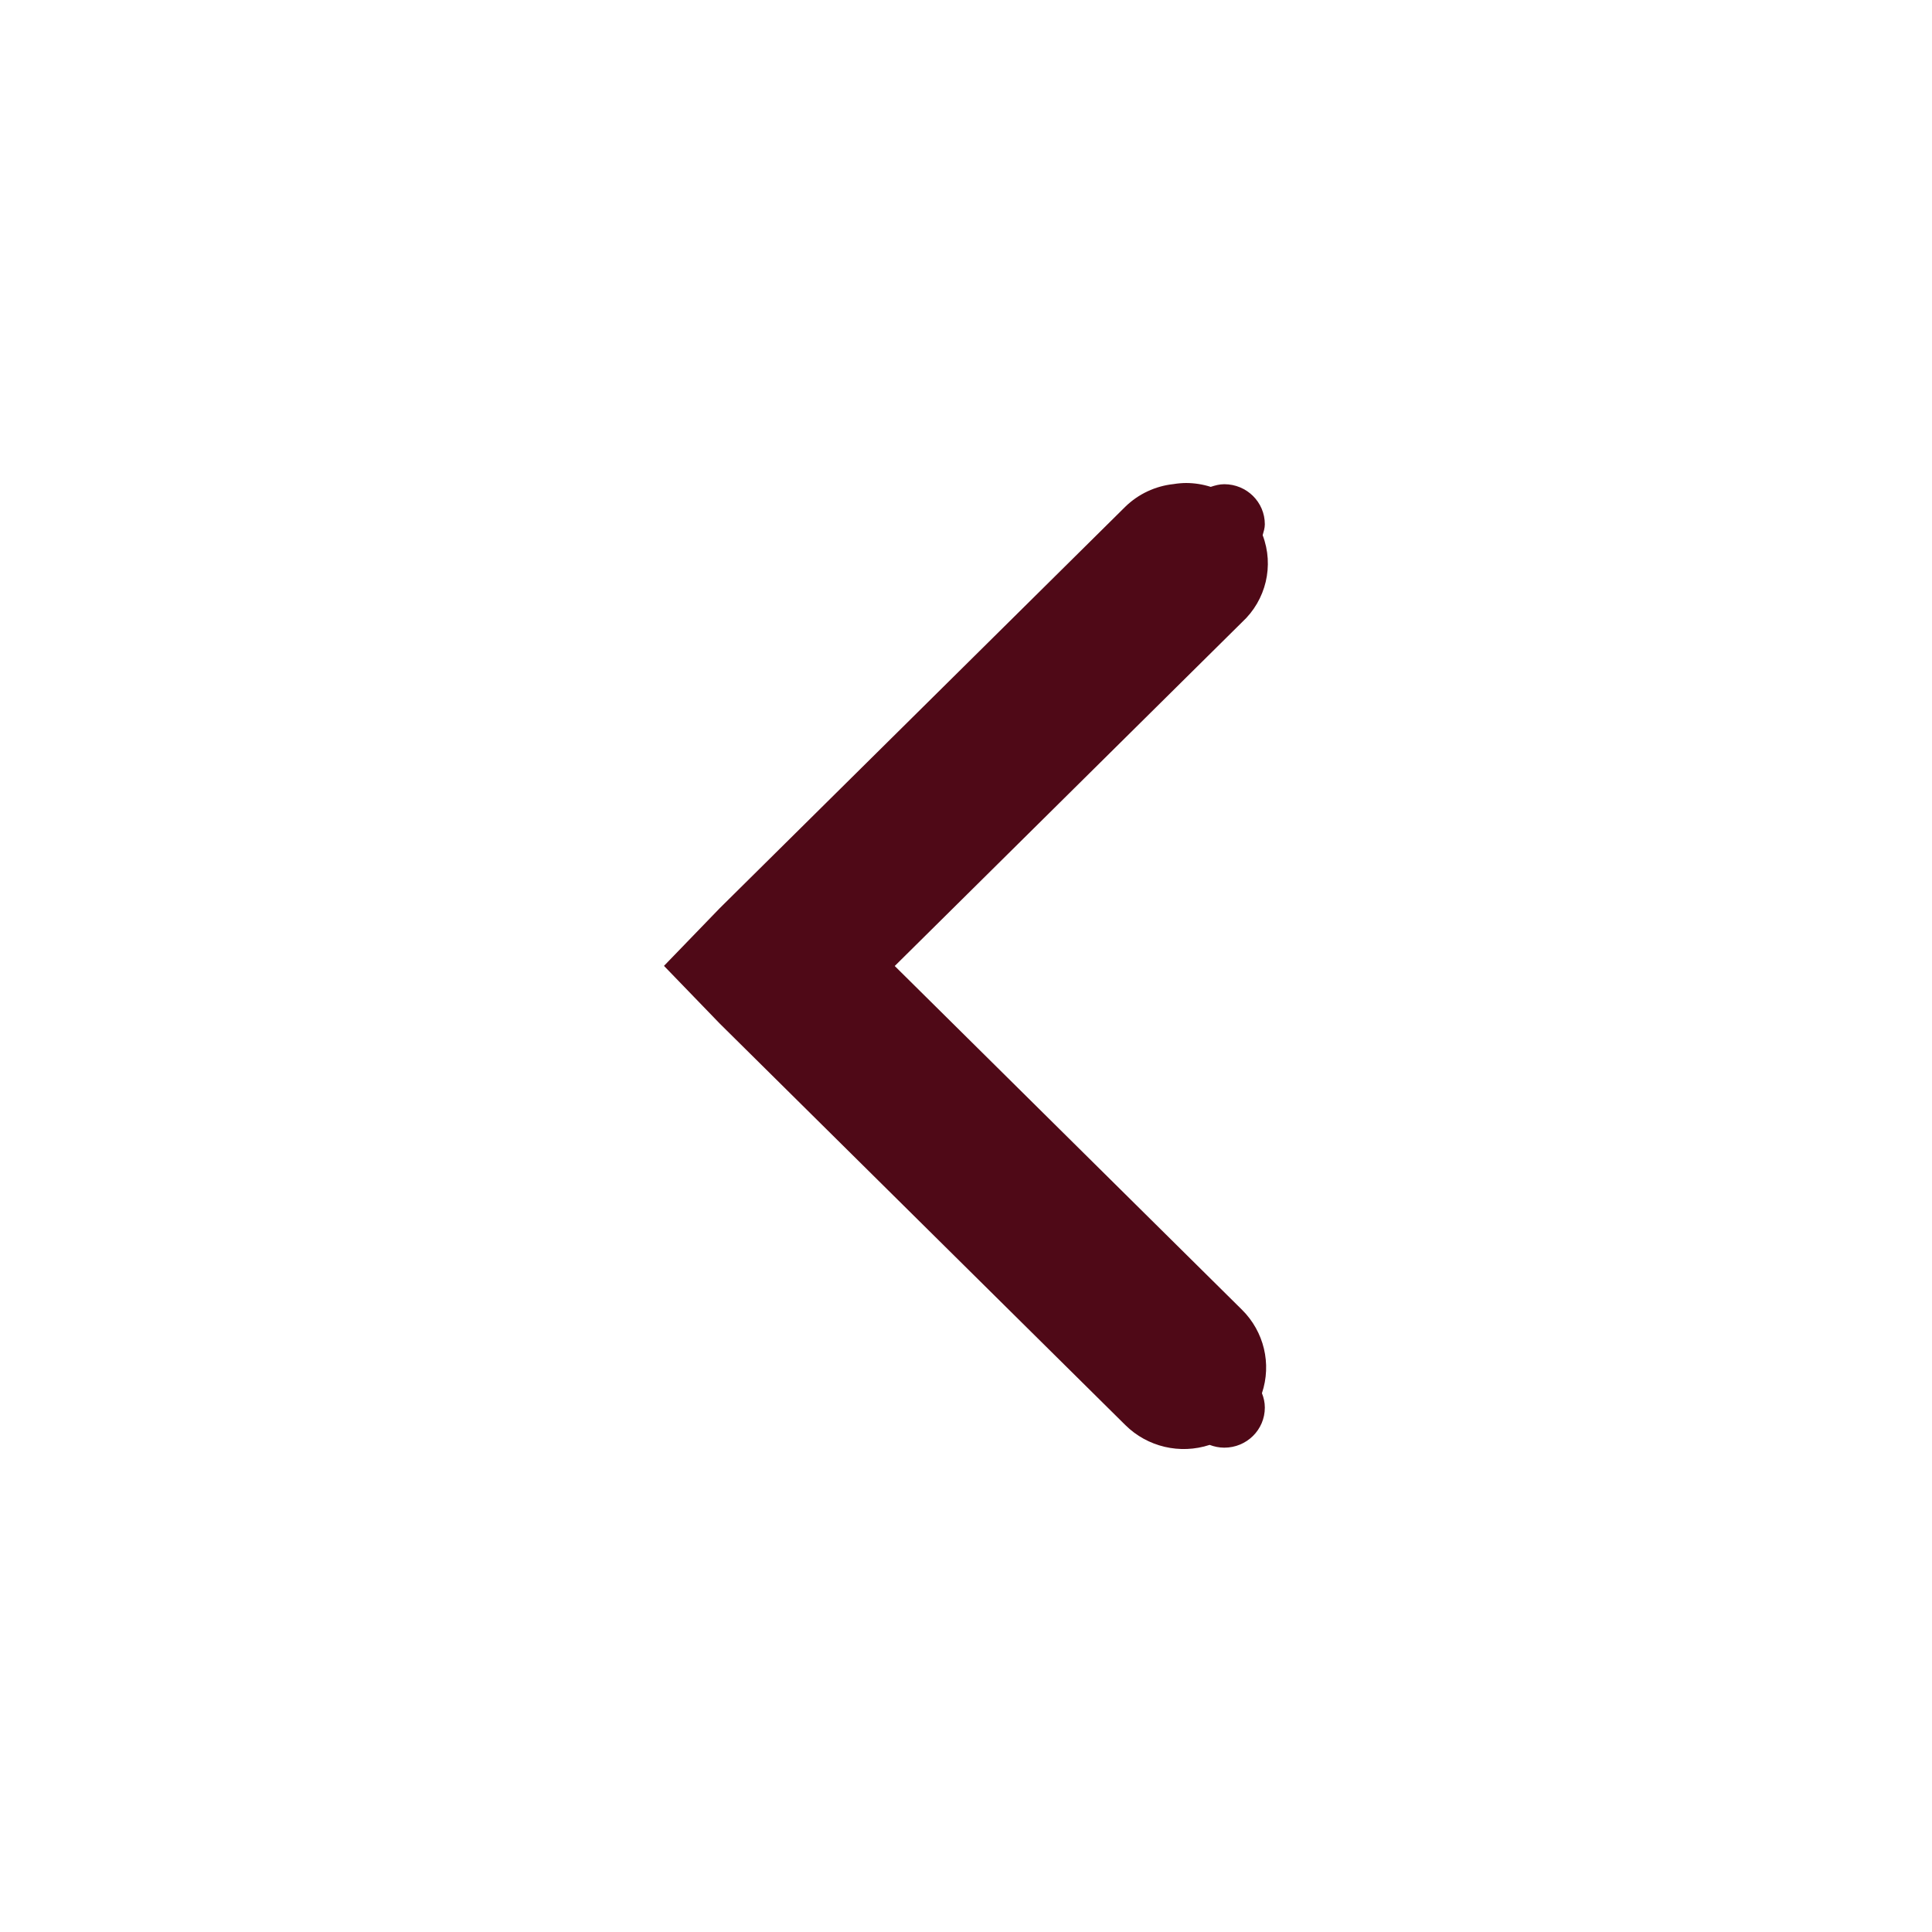
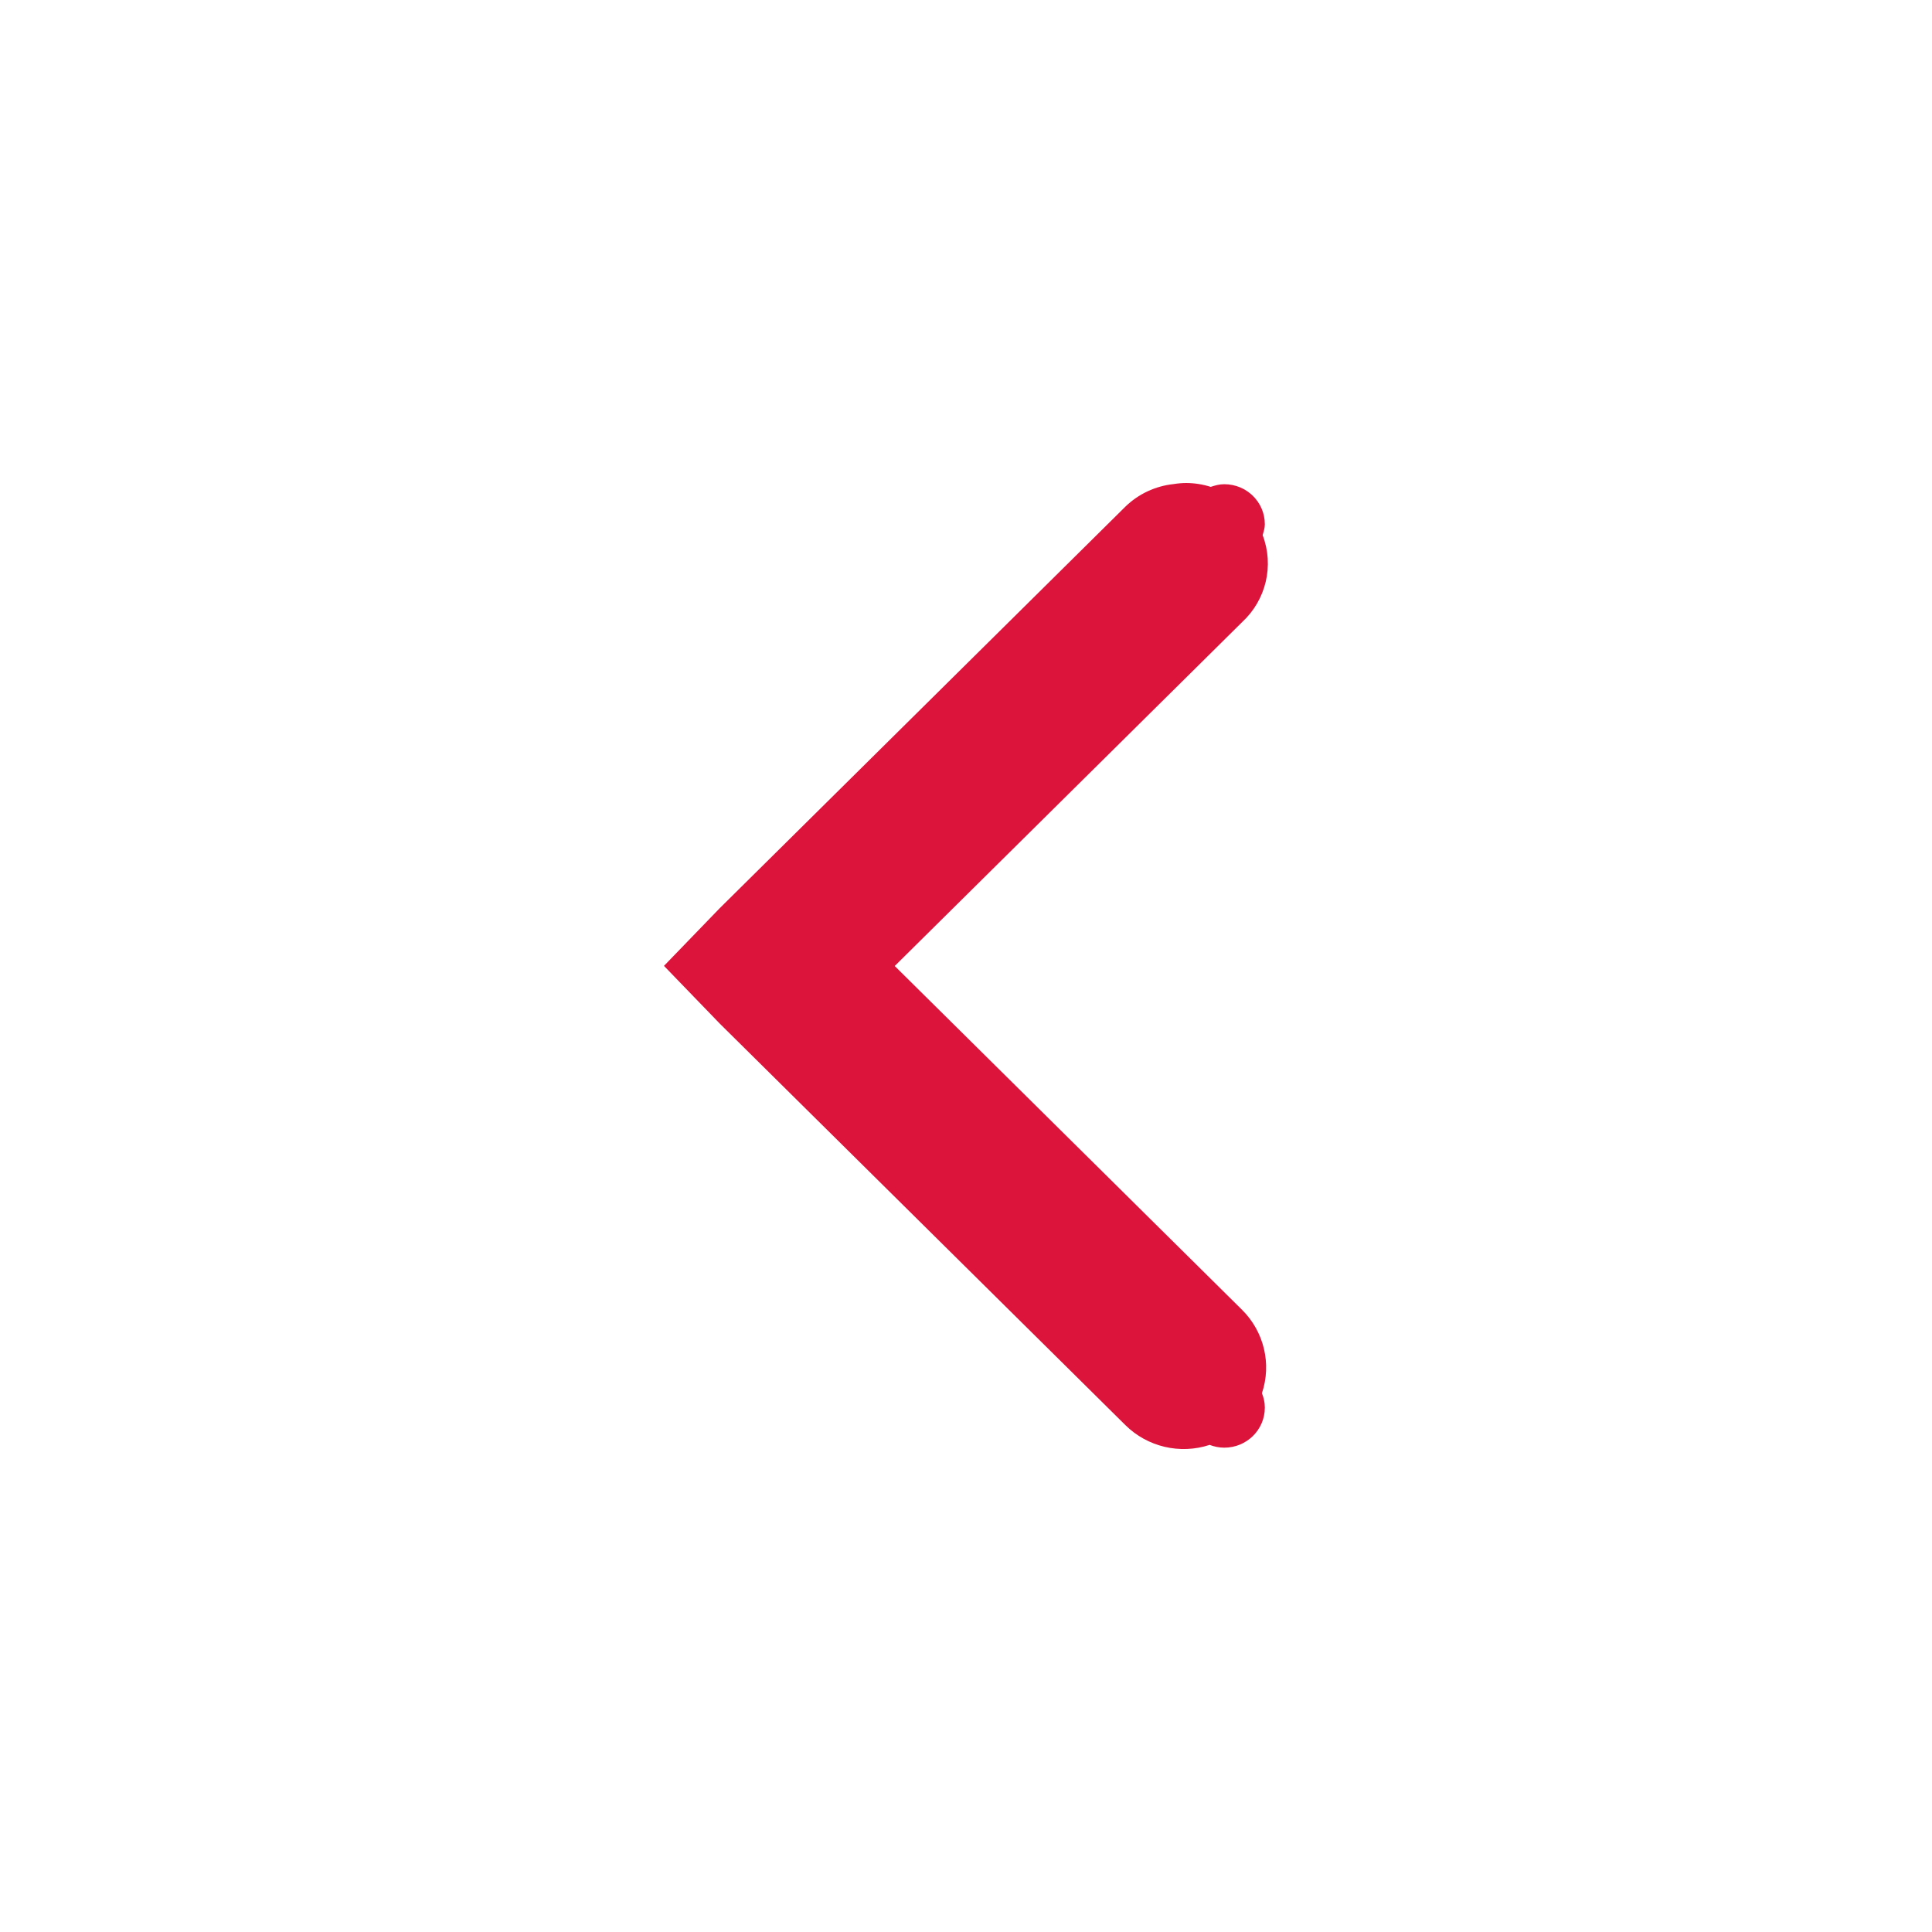
<svg xmlns="http://www.w3.org/2000/svg" height="16" id="svg7384" version="1.1" width="16">
  <defs id="defs7386" />
  <g id="layer9" style="display:inline" transform="translate(-100.0002,-747)" />
  <g id="layer10" transform="translate(-100.0002,-747)" />
  <g id="layer11" transform="translate(-100.0002,-747)" />
  <g id="layer13" transform="translate(-100.0002,-747)" />
  <g id="layer14" transform="translate(-100.0002,-747)" />
  <g id="layer15" style="display:inline" transform="translate(-100.0002,-747)" />
  <g id="g71291" style="display:inline" transform="translate(-100.0002,-747)" />
  <g id="g4953" style="display:inline" transform="translate(-100.0002,-747)" />
  <g id="layer12" style="display:inline" transform="translate(-100.0002,-747)">
-     <path style="color:#000000;font-style:normal;font-variant:normal;font-weight:normal;font-stretch:normal;font-size:medium;line-height:normal;font-family:Sans;-inkscape-font-specification:Sans;text-indent:0;text-align:start;text-decoration:none;text-decoration-line:none;letter-spacing:normal;word-spacing:normal;text-transform:none;direction:ltr;writing-mode:lr-tb;baseline-shift:baseline;text-anchor:start;display:inline;overflow:visible;visibility:visible;fill:#4f0917;fill-opacity:1;stroke:none;stroke-width:2;marker:none;enable-background:accumulate" d="m 109.823,751 a 0.672,0.665 0 0 0 -0.104,0.009 0.672,0.665 0 0 0 -0.399,0.187 l -3.359,3.325 -0.462,0.478 0.462,0.478 3.359,3.325 a 0.683,0.676 0 0 0 0.698,0.164 c 0.037,0.014 0.078,0.023 0.121,0.023 0.186,0 0.336,-0.148 0.336,-0.332 0,-0.042 -0.009,-0.082 -0.024,-0.119 a 0.683,0.676 0 0 0 -0.165,-0.691 l -2.876,-2.847 2.876,-2.847 a 0.672,0.665 0 0 0 0.171,-0.721 c 0.008,-0.029 0.018,-0.058 0.018,-0.09 0,-0.184 -0.15,-0.332 -0.336,-0.332 -0.04,0 -0.076,0.01 -0.112,0.022 A 0.672,0.665 0 0 0 109.823,751 Z" id="path6040" />
+     <path style="color:#000000;font-style:normal;font-variant:normal;font-weight:normal;font-stretch:normal;font-size:medium;line-height:normal;font-family:Sans;-inkscape-font-specification:Sans;text-indent:0;text-align:start;text-decoration:none;text-decoration-line:none;letter-spacing:normal;word-spacing:normal;text-transform:none;direction:ltr;writing-mode:lr-tb;baseline-shift:baseline;text-anchor:start;display:inline;overflow:visible;visibility:visible;fill:#dc143c;fill-opacity:1;stroke:none;stroke-width:2;marker:none;enable-background:accumulate" d="m 109.823,751 a 0.672,0.665 0 0 0 -0.104,0.009 0.672,0.665 0 0 0 -0.399,0.187 l -3.359,3.325 -0.462,0.478 0.462,0.478 3.359,3.325 a 0.683,0.676 0 0 0 0.698,0.164 c 0.037,0.014 0.078,0.023 0.121,0.023 0.186,0 0.336,-0.148 0.336,-0.332 0,-0.042 -0.009,-0.082 -0.024,-0.119 a 0.683,0.676 0 0 0 -0.165,-0.691 l -2.876,-2.847 2.876,-2.847 a 0.672,0.665 0 0 0 0.171,-0.721 c 0.008,-0.029 0.018,-0.058 0.018,-0.09 0,-0.184 -0.15,-0.332 -0.336,-0.332 -0.04,0 -0.076,0.01 -0.112,0.022 A 0.672,0.665 0 0 0 109.823,751 Z" id="path6040" />
  </g>
</svg>
